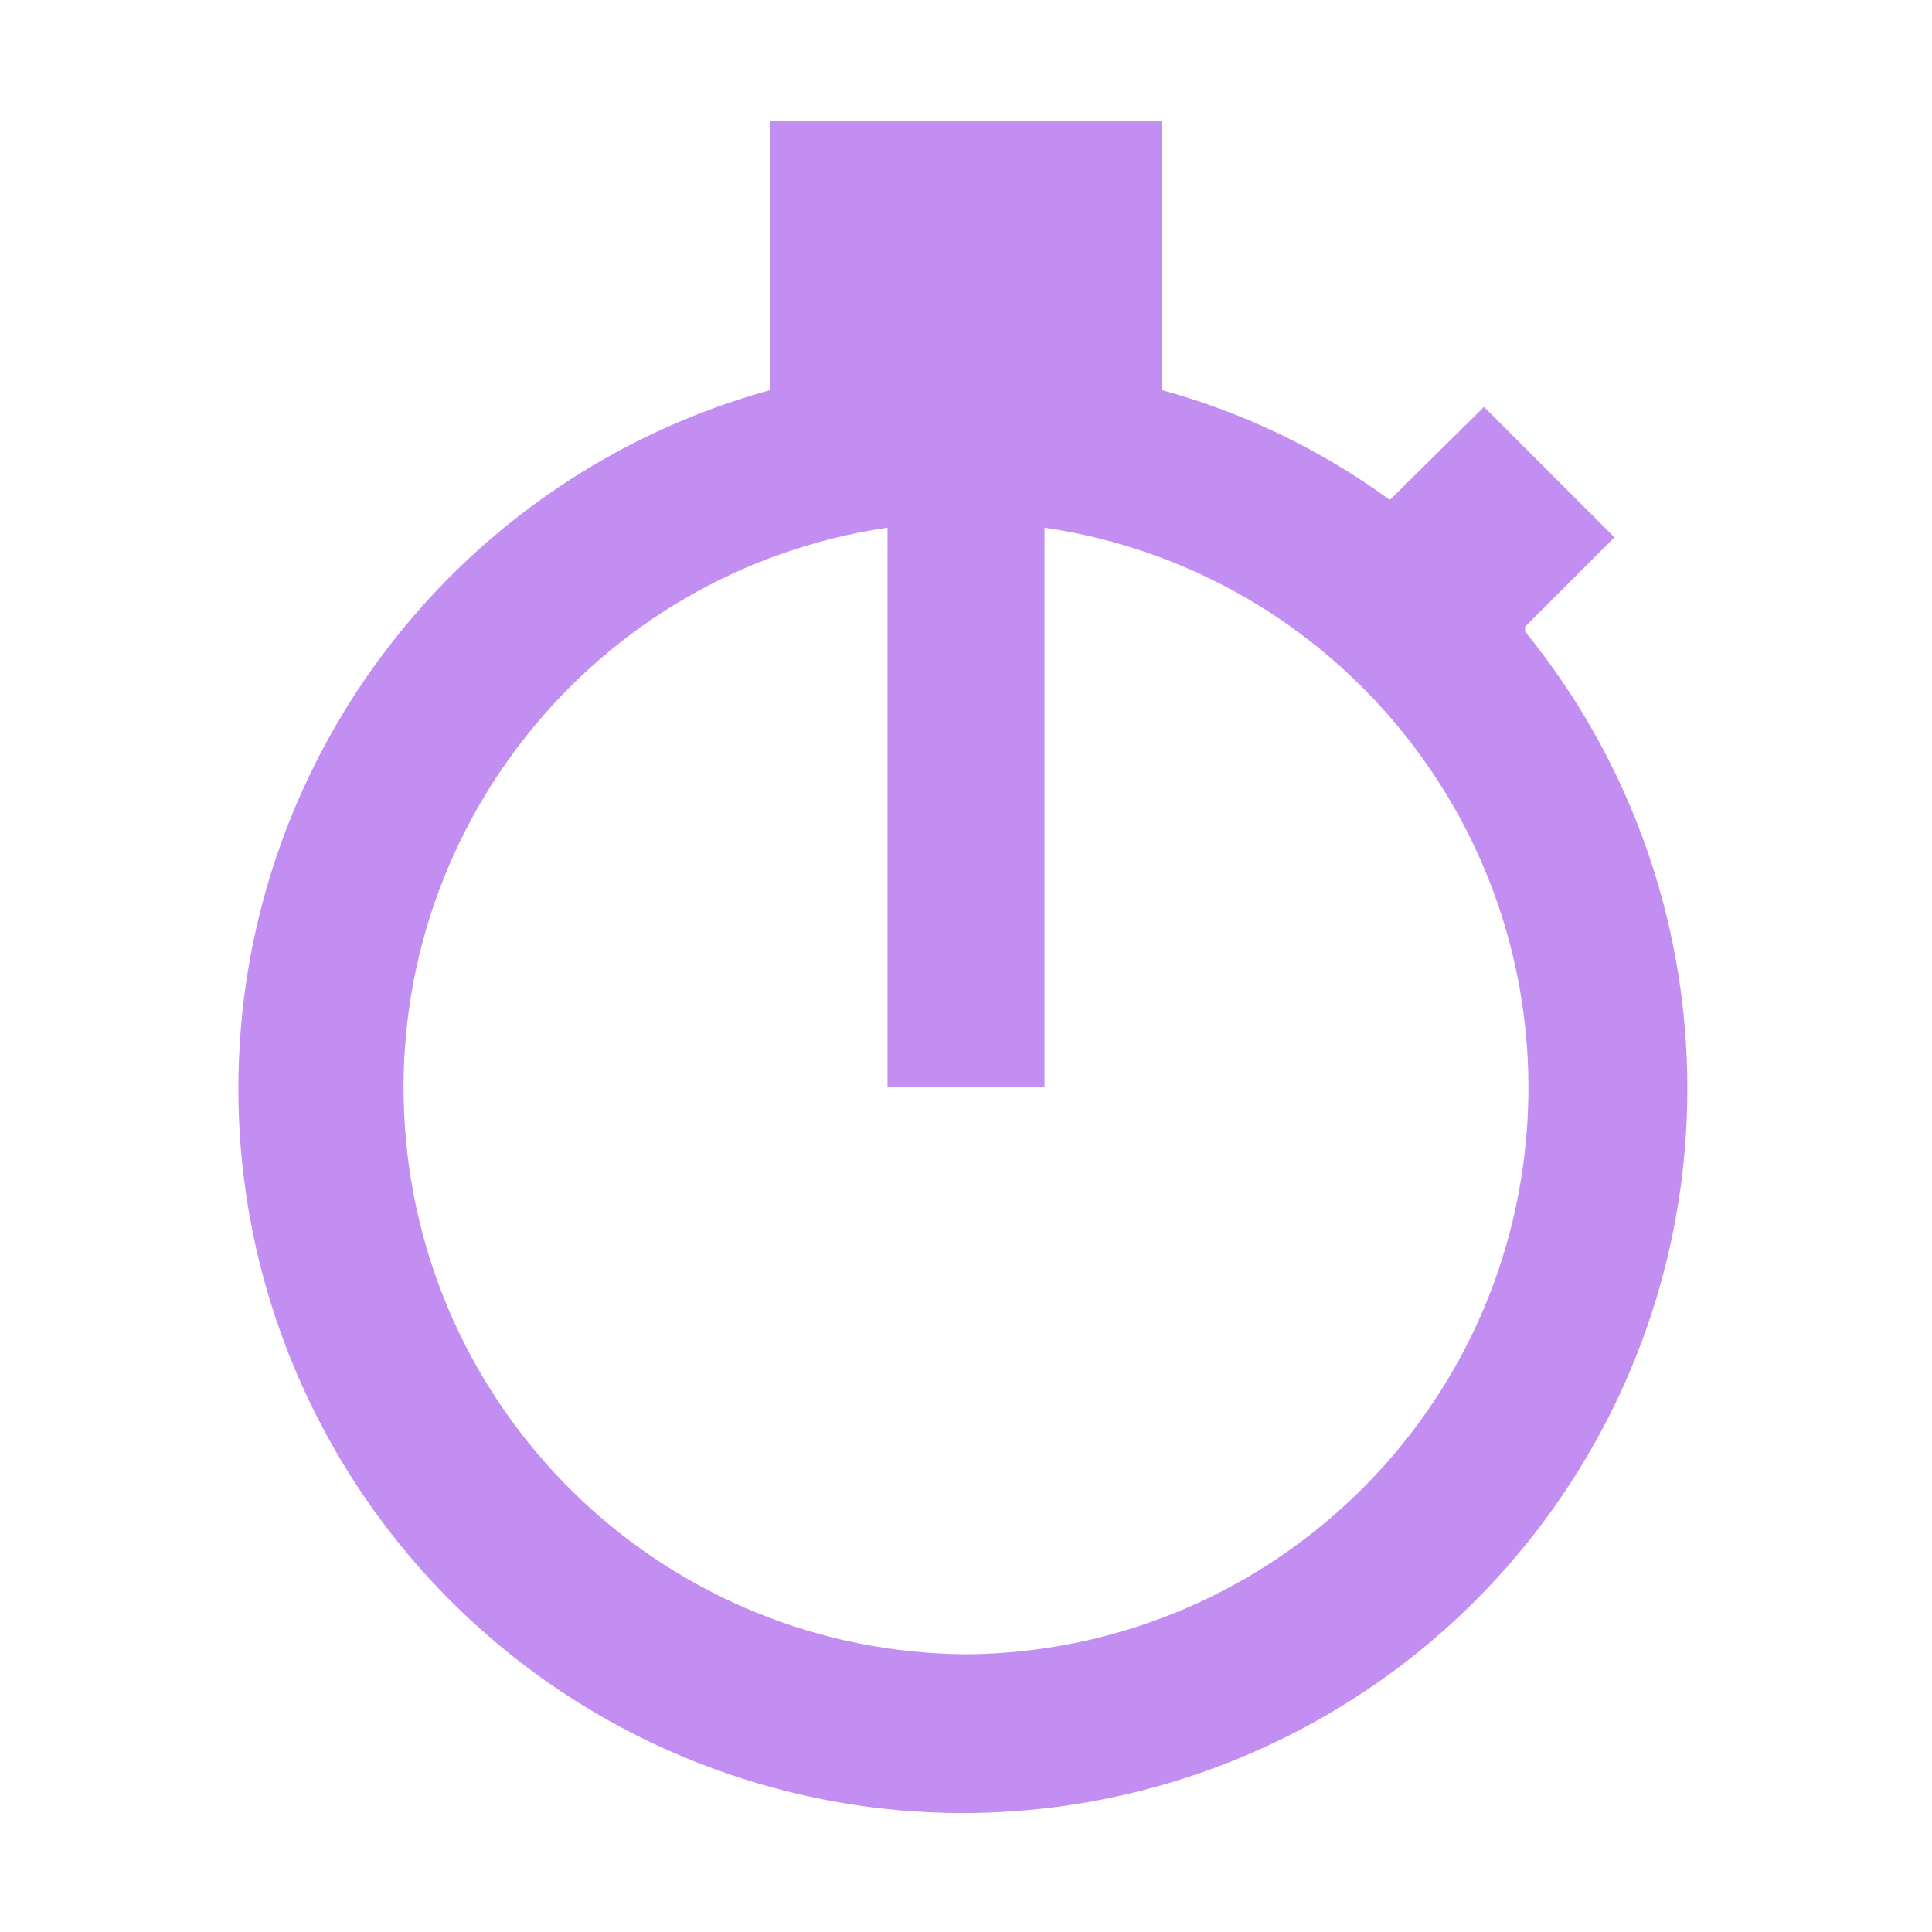
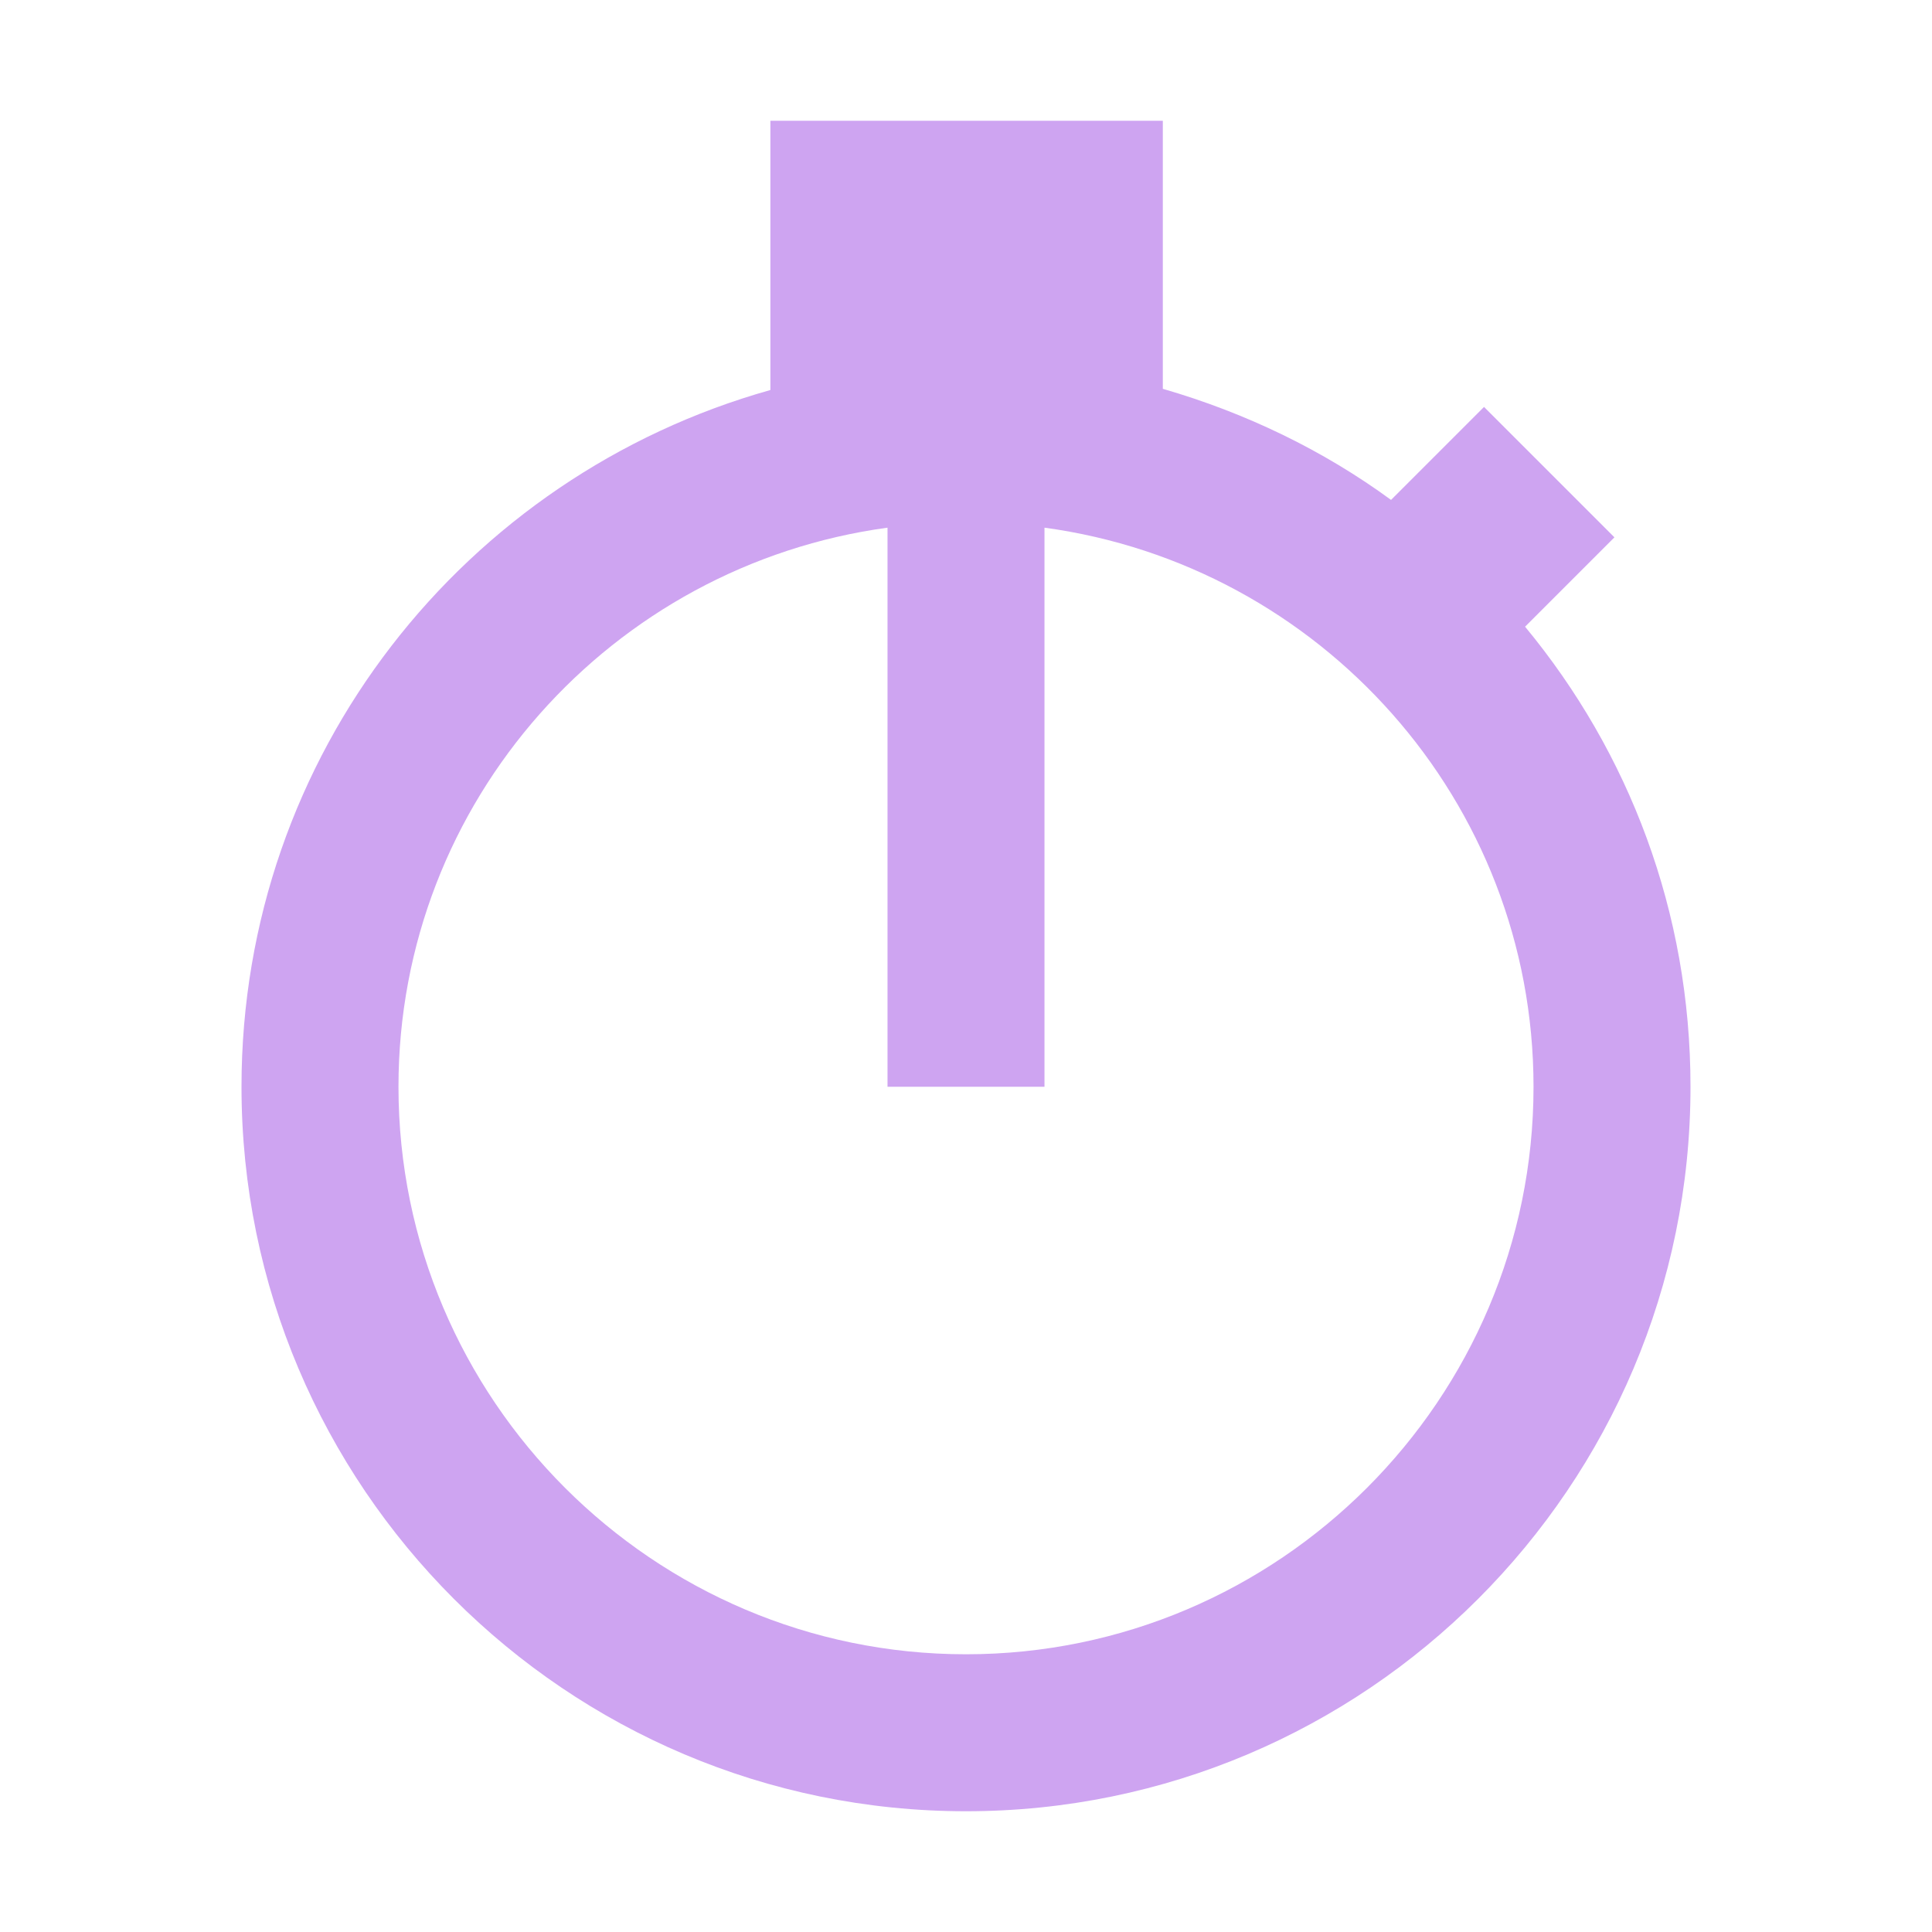
- <svg xmlns="http://www.w3.org/2000/svg" viewBox="0 0 16 16">
-   <path d="m12.63 5.19.74-.74-1.08-1.08-.78.77a5.81 5.81 0 0 0 -1.89-.91v-2.23h-3.24v2.23a6 6 0 1 0 6.25 2zm-4.63 8.51a4.69 4.69 0 0 1 -.65-9.33v4.63h1.3v-4.63a4.69 4.69 0 0 1 -.65 9.33z" fill="#c38ef1" />
+ <svg xmlns="http://www.w3.org/2000/svg" enable-background="new 0 0 16 16" viewBox="0 0 16 16">
+   <path d="m12.63 5.19.74-.74-1.08-1.08-.77.77c-.56-.41-1.2-.72-1.89-.92v-2.22h-3.25v2.23c-2.53.71-4.38 3.02-4.38 5.77 0 3.31 2.69 6 6 6s6-2.69 6-6c0-1.45-.51-2.77-1.37-3.81zm-4.63 8.51c-2.59 0-4.7-2.11-4.7-4.7 0-2.37 1.77-4.32 4.05-4.63v4.63h1.3v-4.63c2.28.31 4.05 2.26 4.05 4.63 0 2.59-2.11 4.7-4.7 4.7z" fill="#cea4f1" />
</svg>
